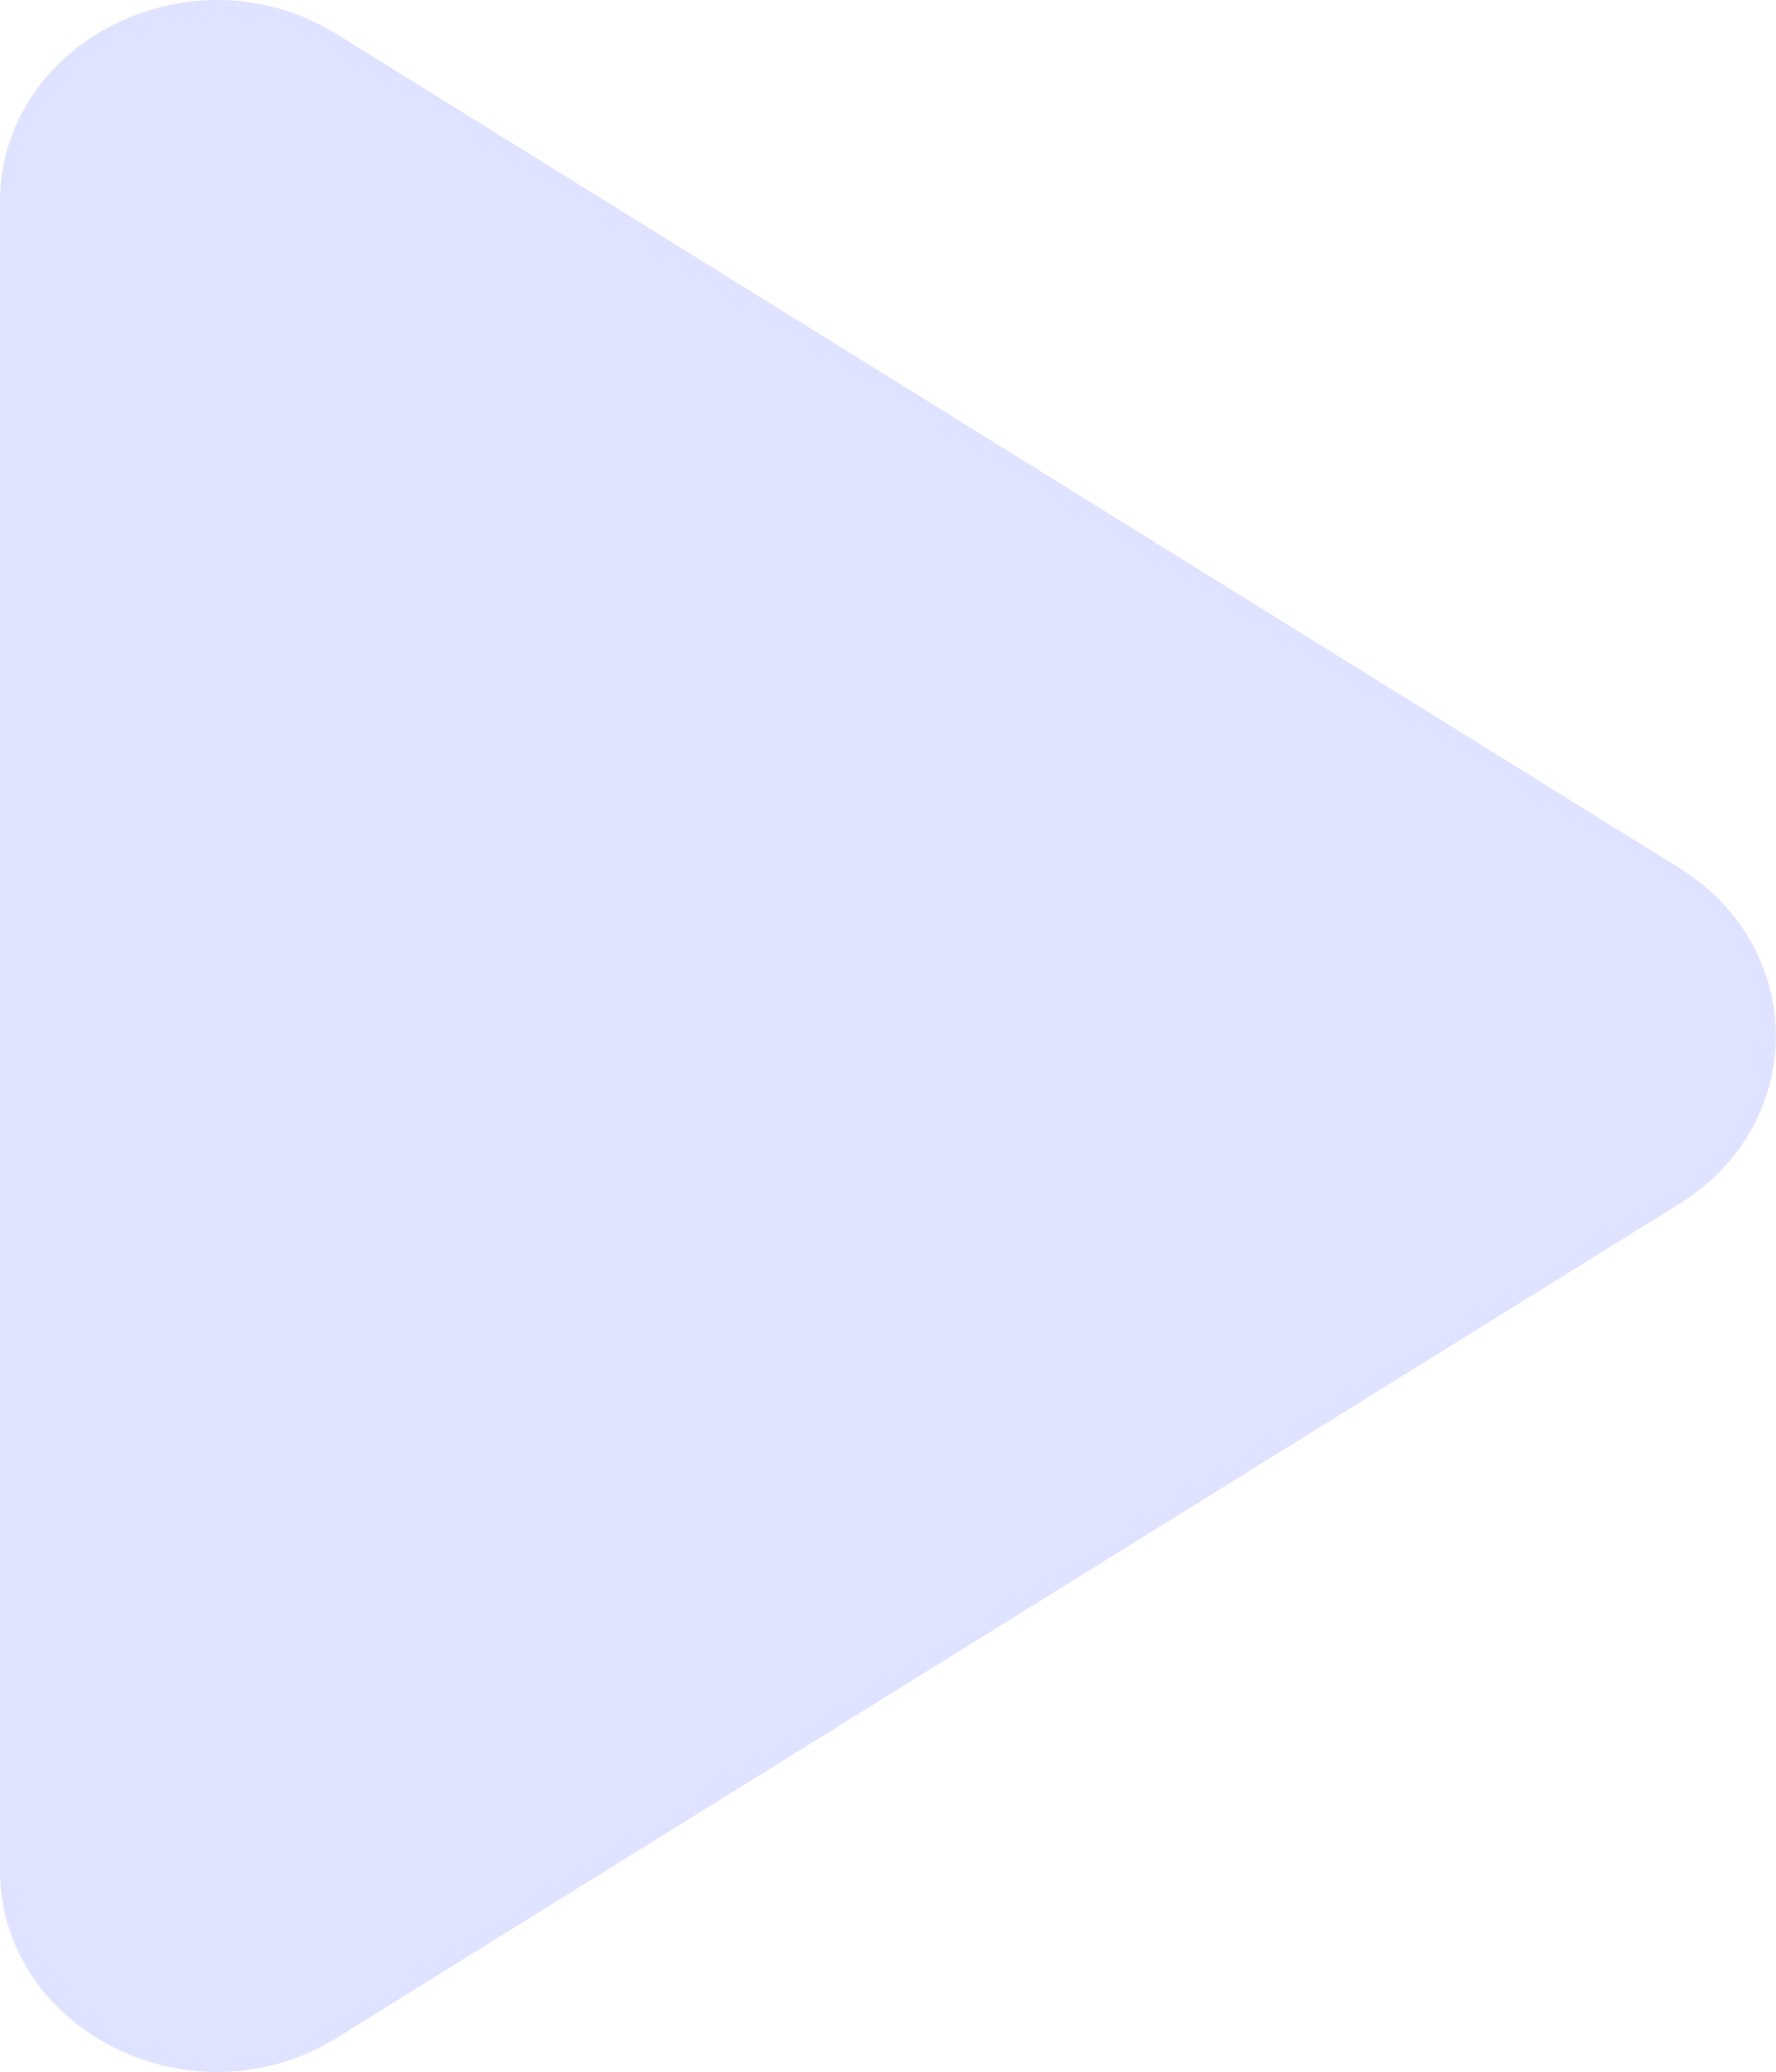
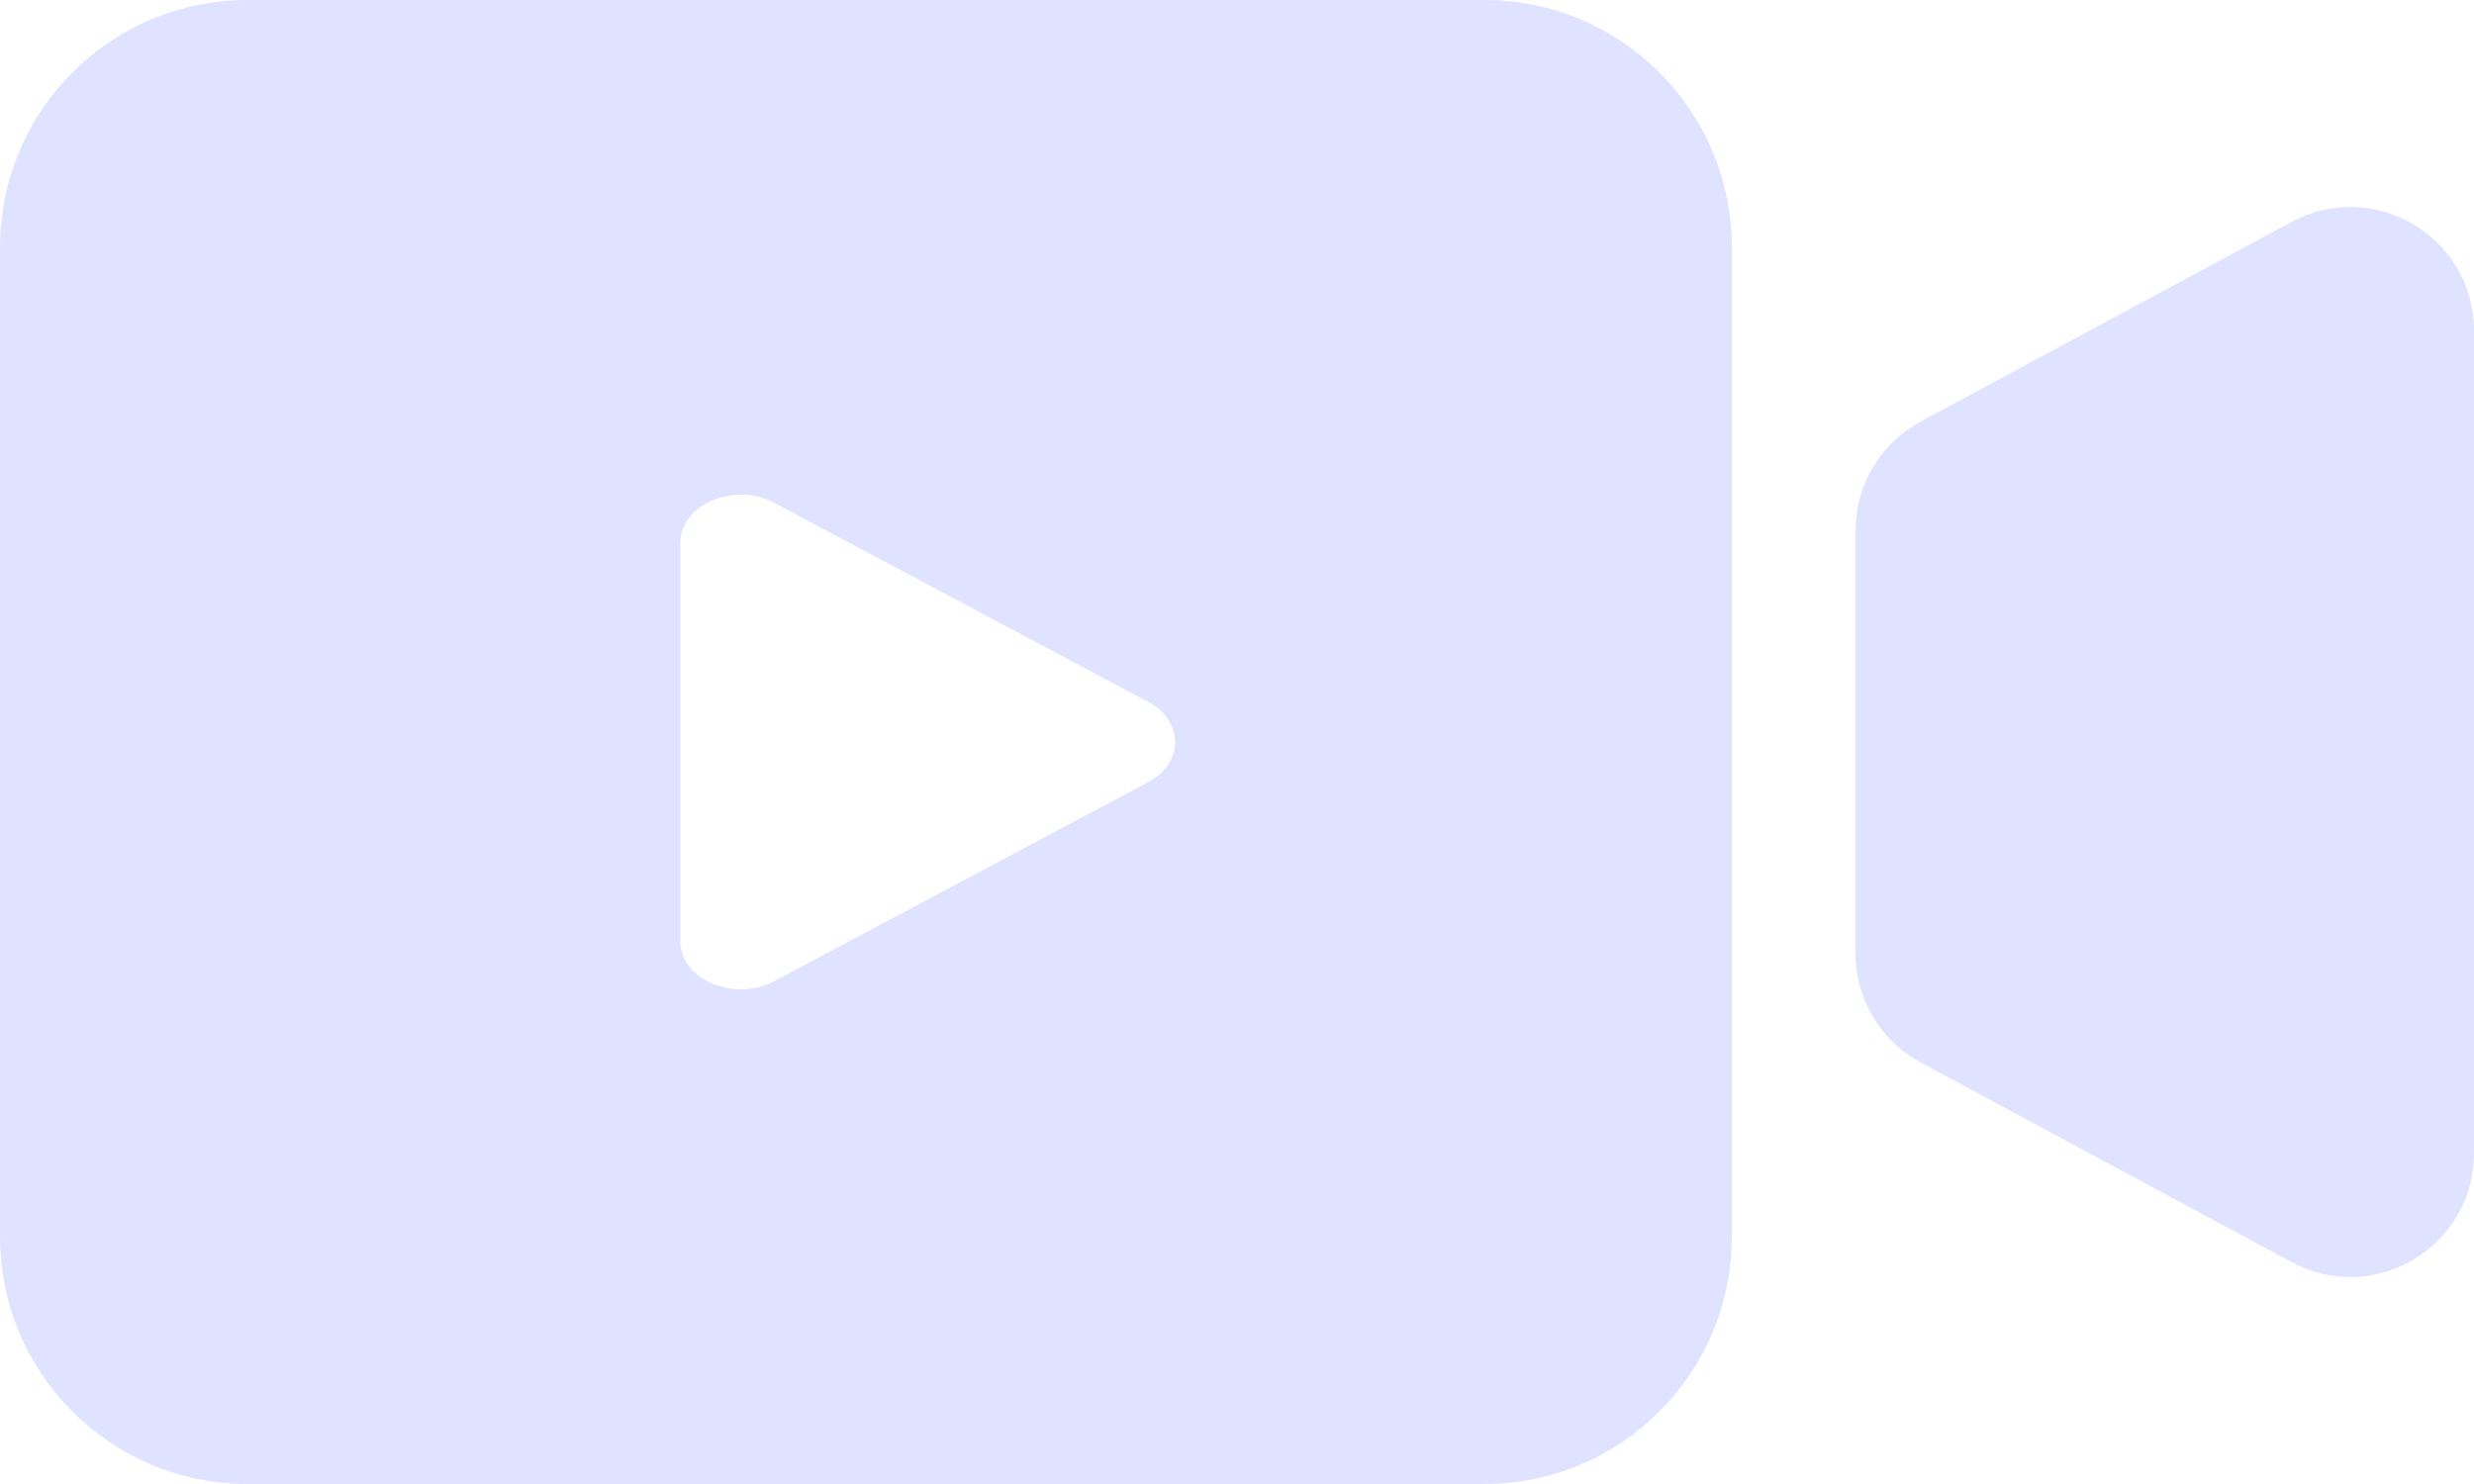
- <svg xmlns="http://www.w3.org/2000/svg" width="12" height="14" viewBox="0 0 12 14" fill="none">
-   <path d="M11.348 5.865C12.217 6.405 12.217 7.595 11.348 8.134L2.276 13.769C1.303 14.373 0 13.723 0 12.634V1.366C0 0.277 1.303 -0.373 2.276 0.231L11.348 5.865Z" fill="#E0E3FF" />
+ <svg xmlns="http://www.w3.org/2000/svg" width="20" height="12" viewBox="0 0 20 12" fill="none">
+   <path fill-rule="evenodd" clip-rule="evenodd" d="M2 0C0.895 0 0 0.895 0 2V10C0 11.105 0.895 12 2 12H12C13.105 12 14 11.105 14 10V2C14 0.895 13.105 0 12 0H2ZM9.283 6.324C9.572 6.17 9.572 5.83 9.283 5.676L6.259 4.066C5.934 3.894 5.5 4.079 5.5 4.39V7.61C5.5 7.921 5.934 8.106 6.259 7.934L9.283 6.324Z" fill="#E0E3FF" />
+   <path d="M15 4.29C15 3.922 15.202 3.584 15.526 3.409L18.526 1.794C19.192 1.435 20 1.918 20 2.674V9.326C20 10.082 19.192 10.565 18.526 10.206L15.526 8.591C15.202 8.416 15 8.078 15 7.71V4.29Z" fill="#E0E3FF" />
</svg>
